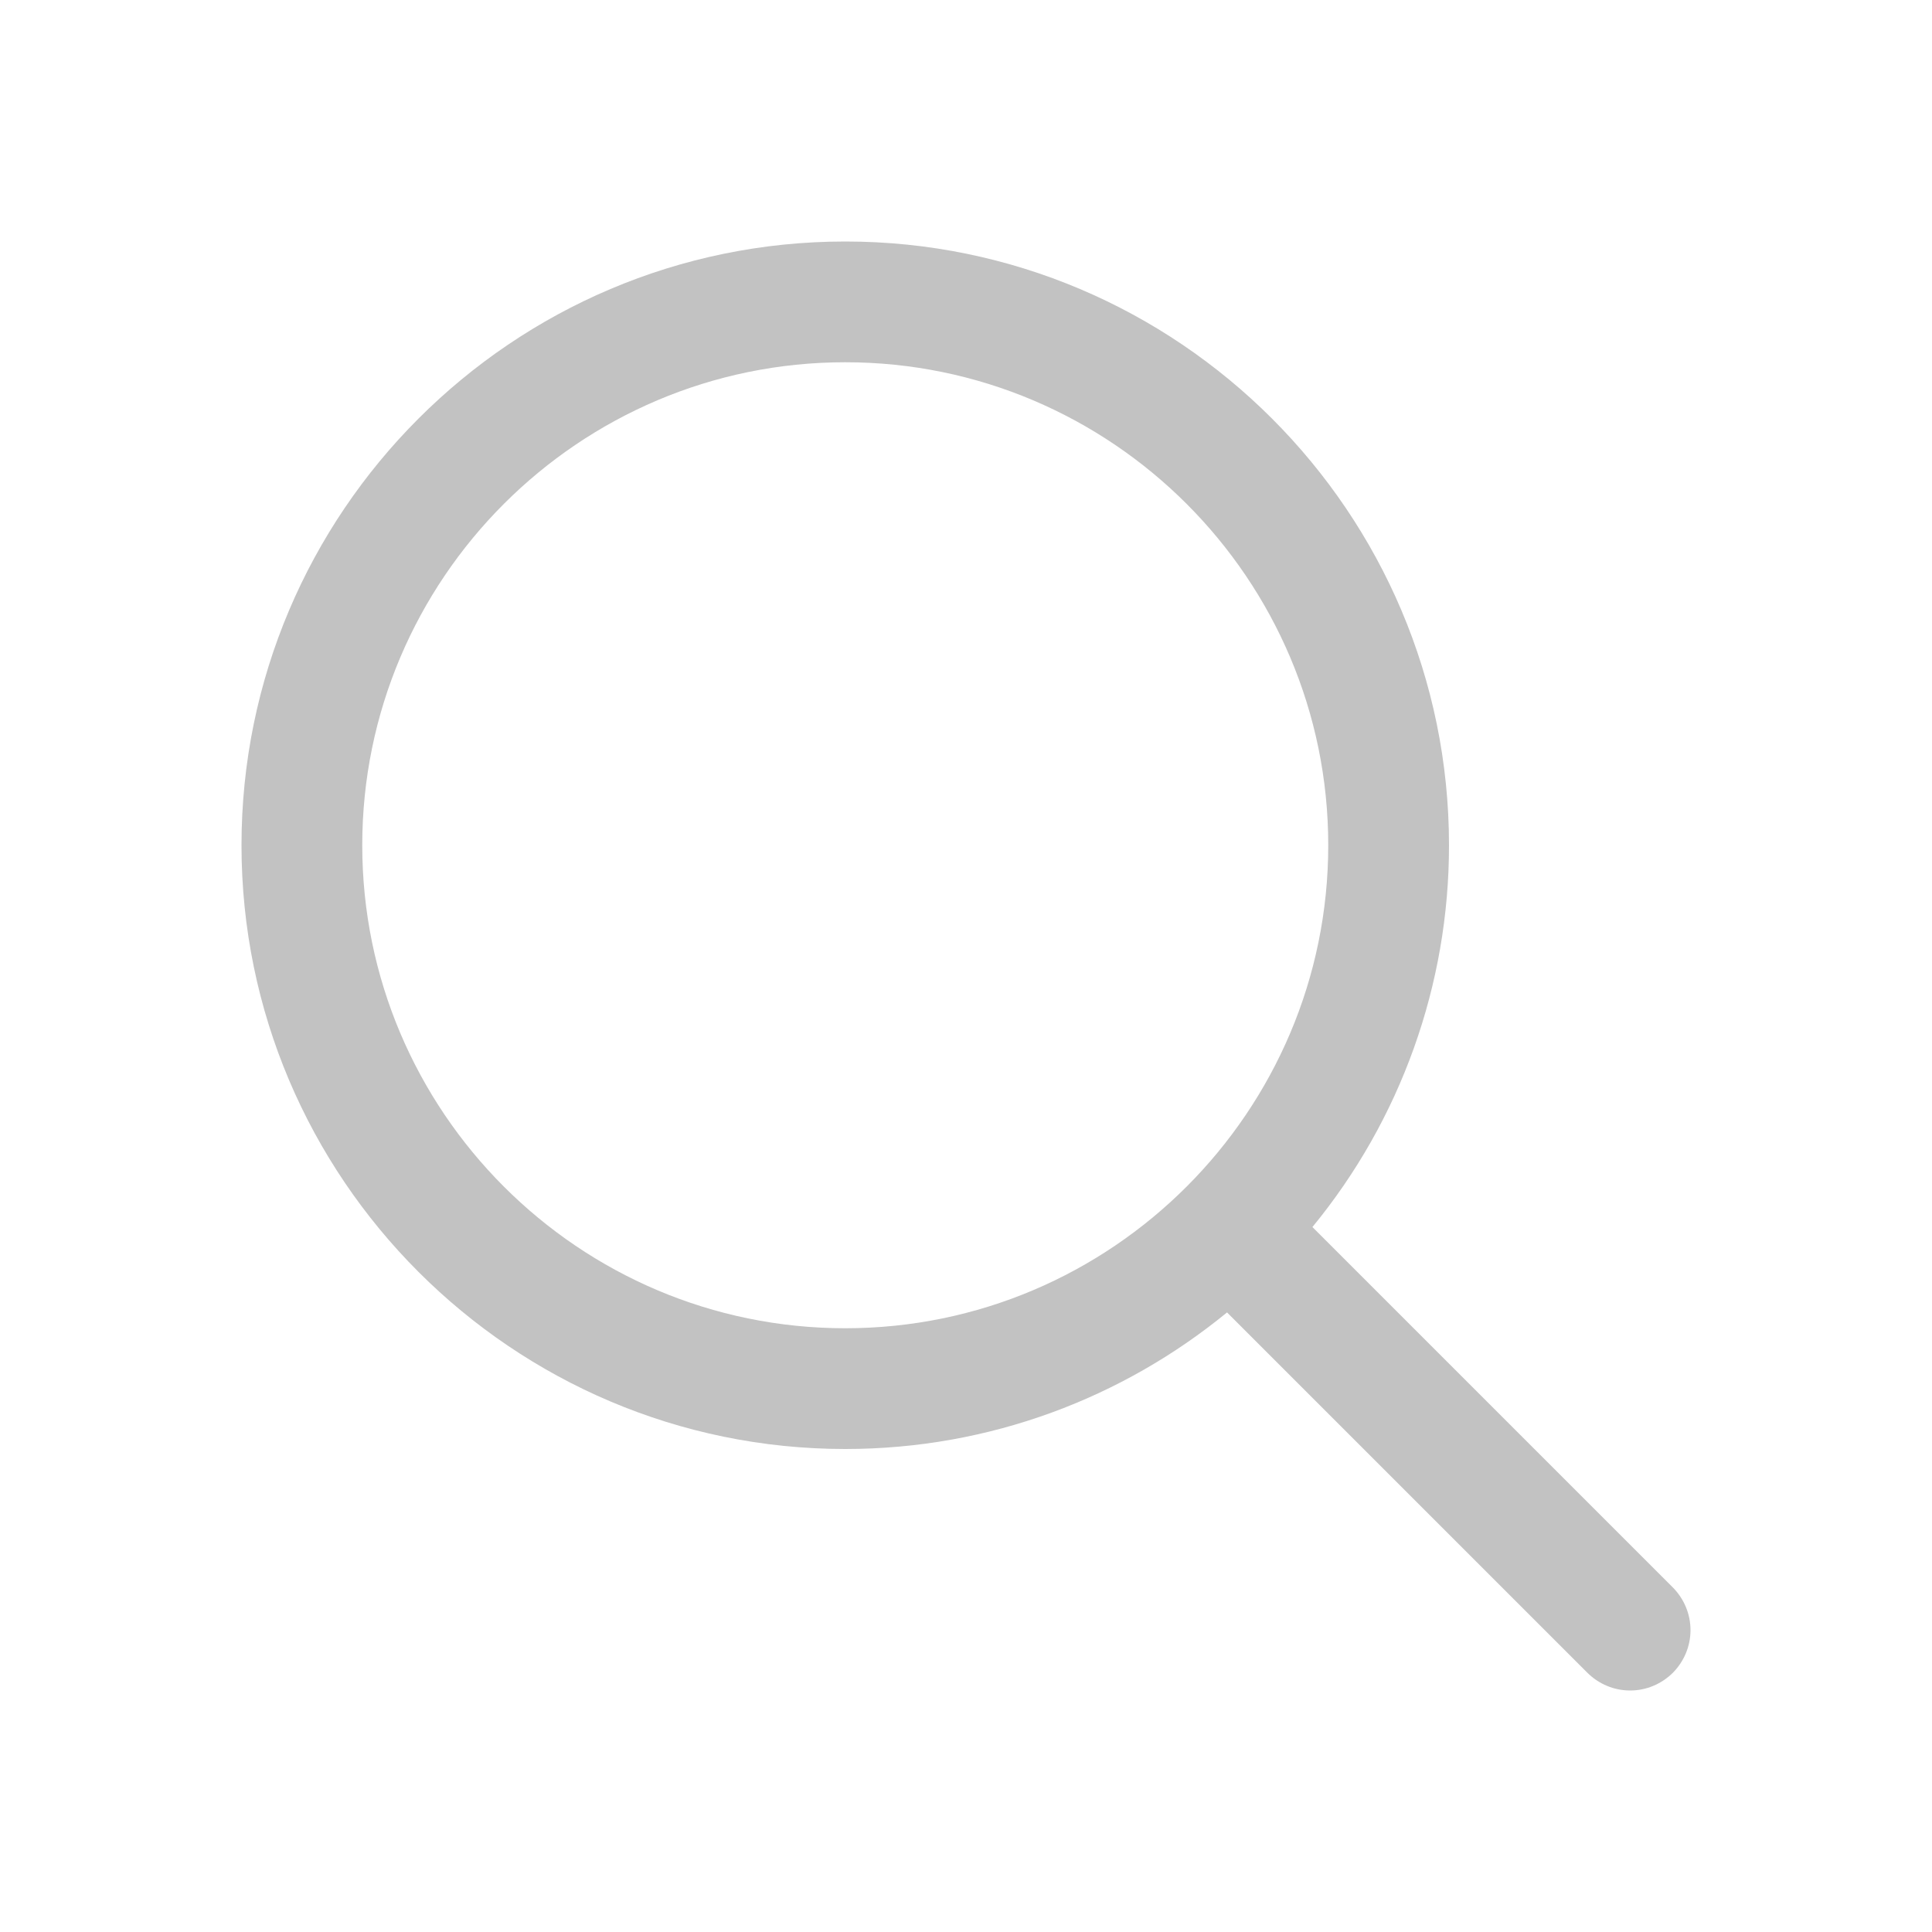
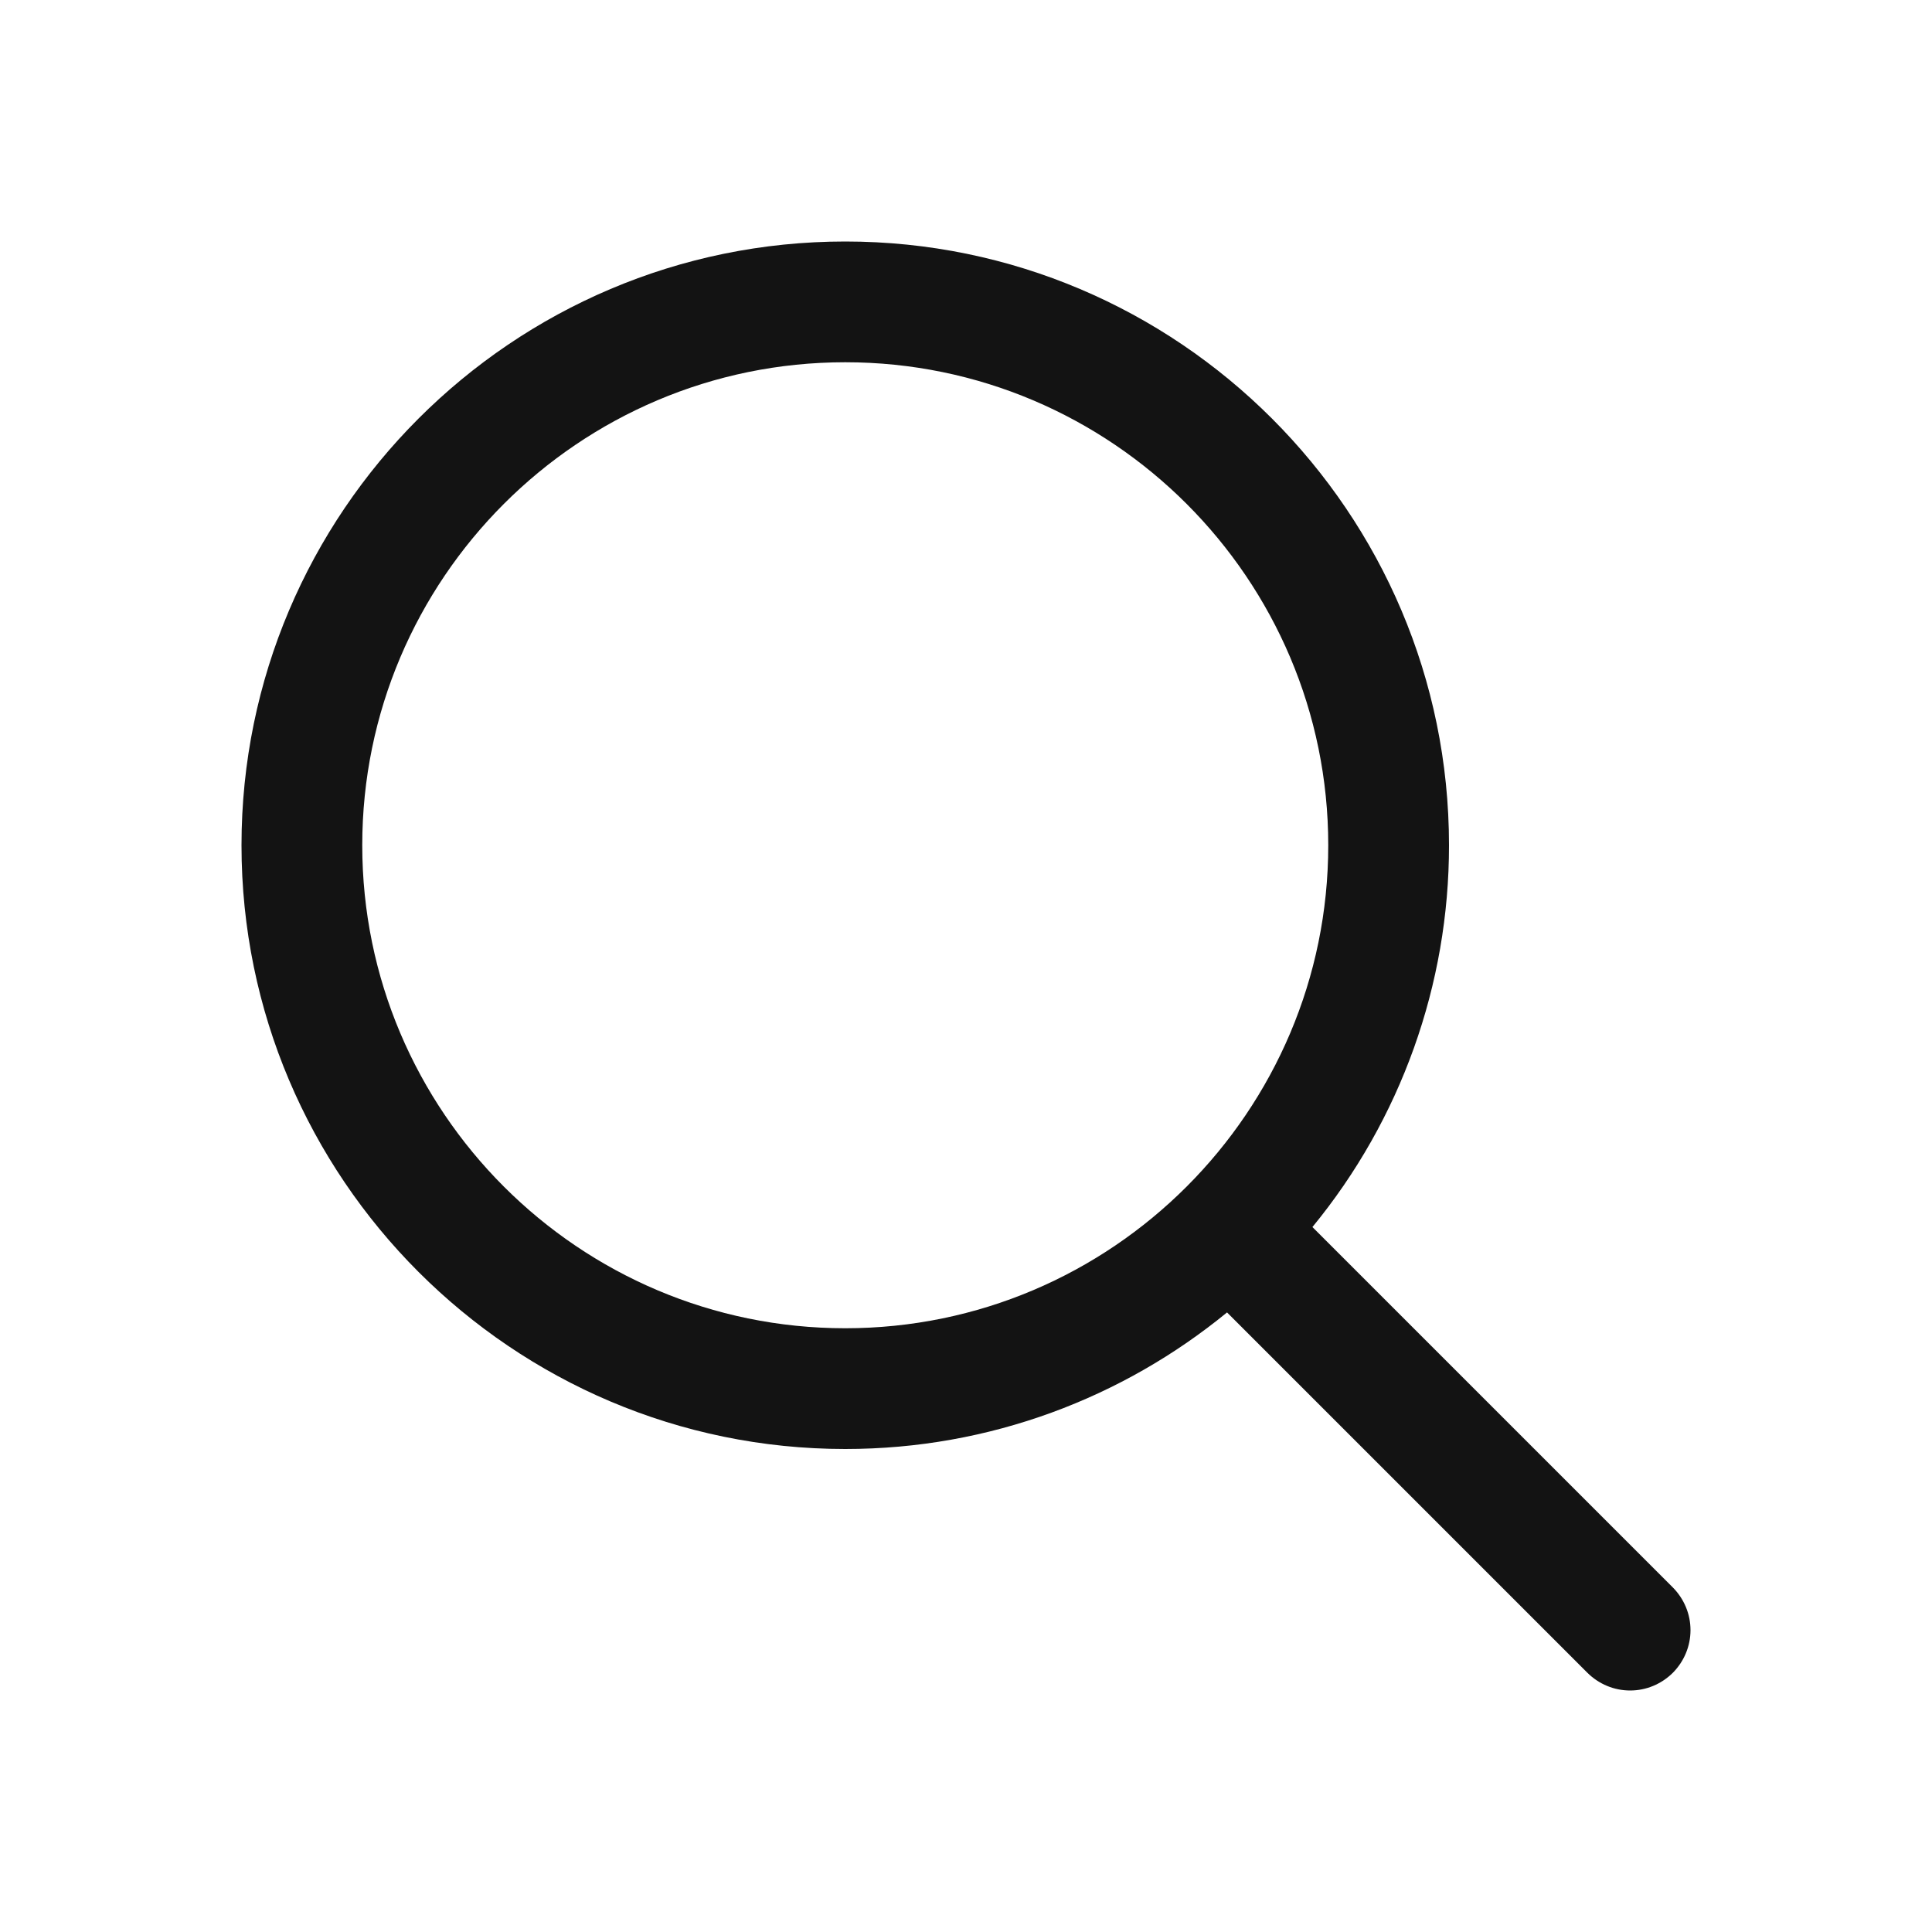
<svg xmlns="http://www.w3.org/2000/svg" width="26" height="26" viewBox="0 0 26 26" fill="none">
-   <path d="M22.512 21.363L17.662 16.513C18.852 15.065 19.501 13.249 19.5 11.375C19.5 6.895 15.855 3.25 11.375 3.25C6.895 3.25 3.25 6.895 3.25 11.375C3.25 15.855 6.895 19.5 11.375 19.5C13.323 19.5 15.113 18.809 16.513 17.662L21.363 22.512C21.439 22.587 21.528 22.647 21.627 22.688C21.725 22.729 21.831 22.75 21.938 22.75C22.044 22.75 22.15 22.729 22.248 22.688C22.347 22.647 22.436 22.587 22.512 22.512C22.587 22.436 22.647 22.347 22.688 22.248C22.729 22.15 22.75 22.044 22.75 21.938C22.75 21.831 22.729 21.725 22.688 21.627C22.647 21.528 22.587 21.439 22.512 21.363ZM4.875 11.375C4.875 7.791 7.791 4.875 11.375 4.875C14.959 4.875 17.875 7.791 17.875 11.375C17.875 14.959 14.959 17.875 11.375 17.875C7.791 17.875 4.875 14.959 4.875 11.375Z" fill="#C2C2C2" />
+   <path d="M22.512 21.363L17.662 16.513C18.852 15.065 19.501 13.249 19.5 11.375C19.5 6.895 15.855 3.25 11.375 3.25C6.895 3.25 3.25 6.895 3.25 11.375C3.25 15.855 6.895 19.5 11.375 19.5C13.323 19.5 15.113 18.809 16.513 17.662L21.363 22.512C21.439 22.587 21.528 22.647 21.627 22.688C21.725 22.729 21.831 22.75 21.938 22.75C22.044 22.75 22.15 22.729 22.248 22.688C22.347 22.647 22.436 22.587 22.512 22.512C22.587 22.436 22.647 22.347 22.688 22.248C22.729 22.15 22.75 22.044 22.75 21.938C22.75 21.831 22.729 21.725 22.688 21.627C22.647 21.528 22.587 21.439 22.512 21.363ZM4.875 11.375C4.875 7.791 7.791 4.875 11.375 4.875C14.959 4.875 17.875 7.791 17.875 11.375C17.875 14.959 14.959 17.875 11.375 17.875C7.791 17.875 4.875 14.959 4.875 11.375Z" fill="#131313" />
</svg>
